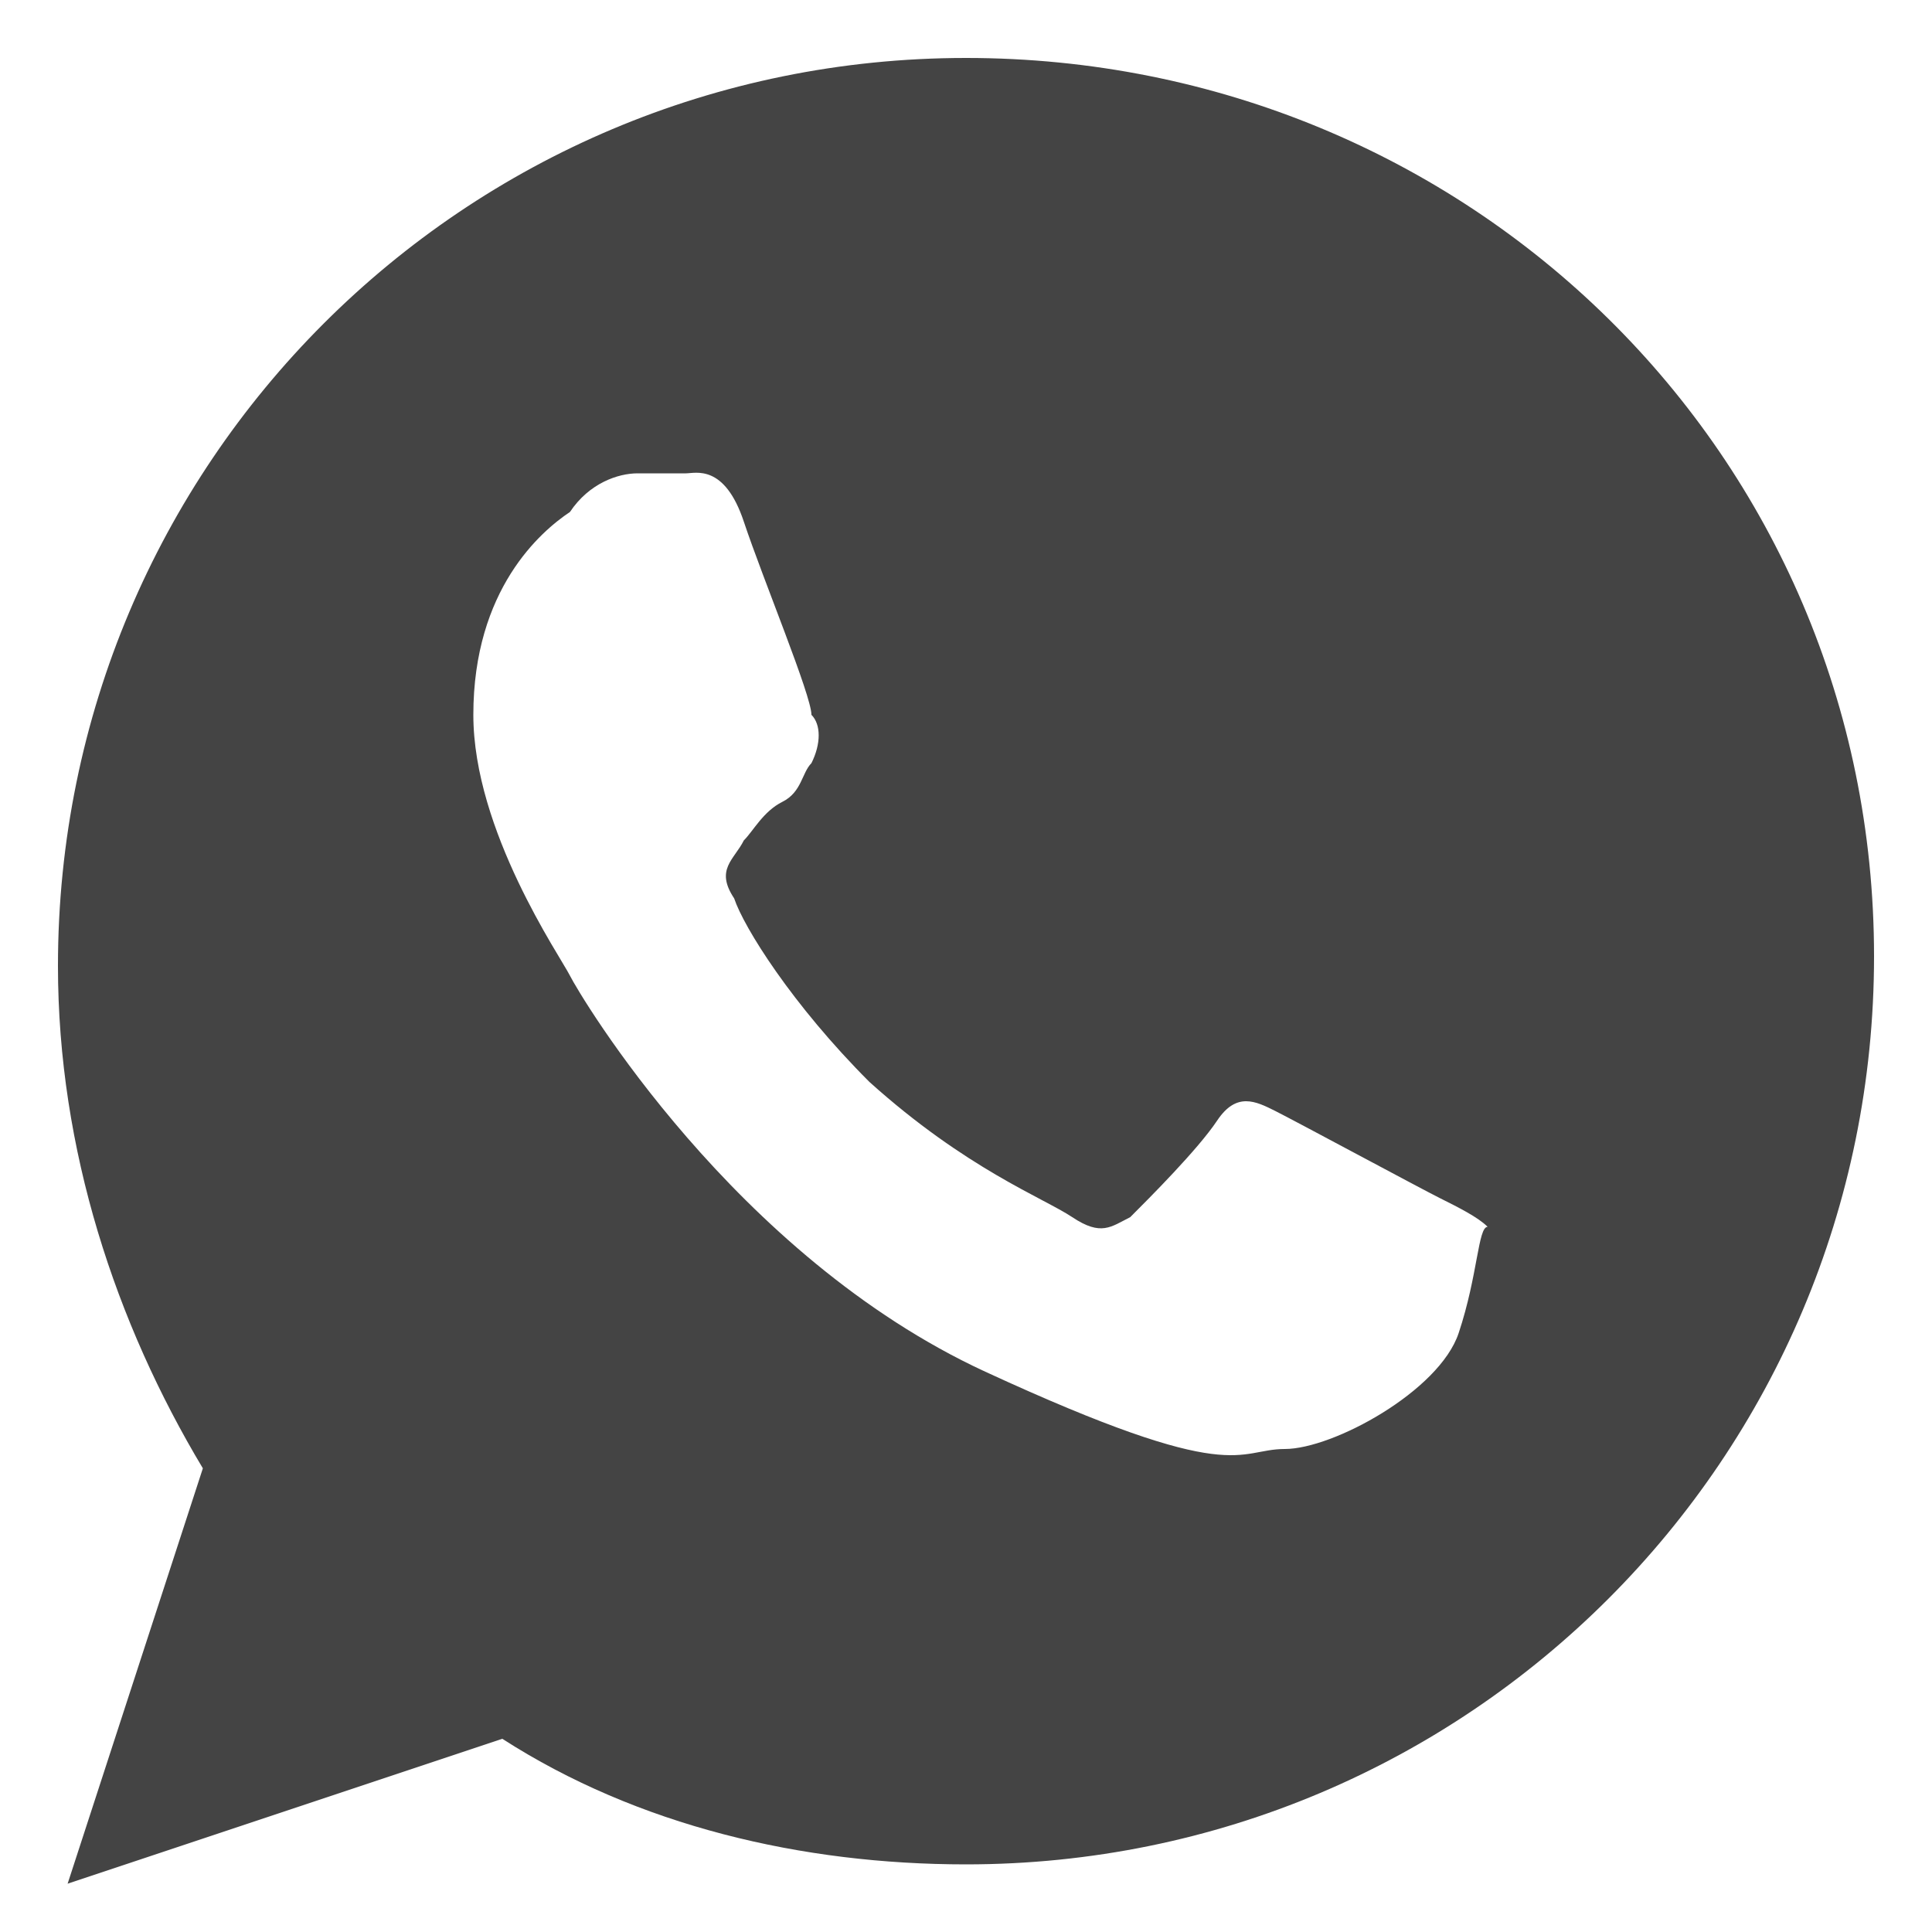
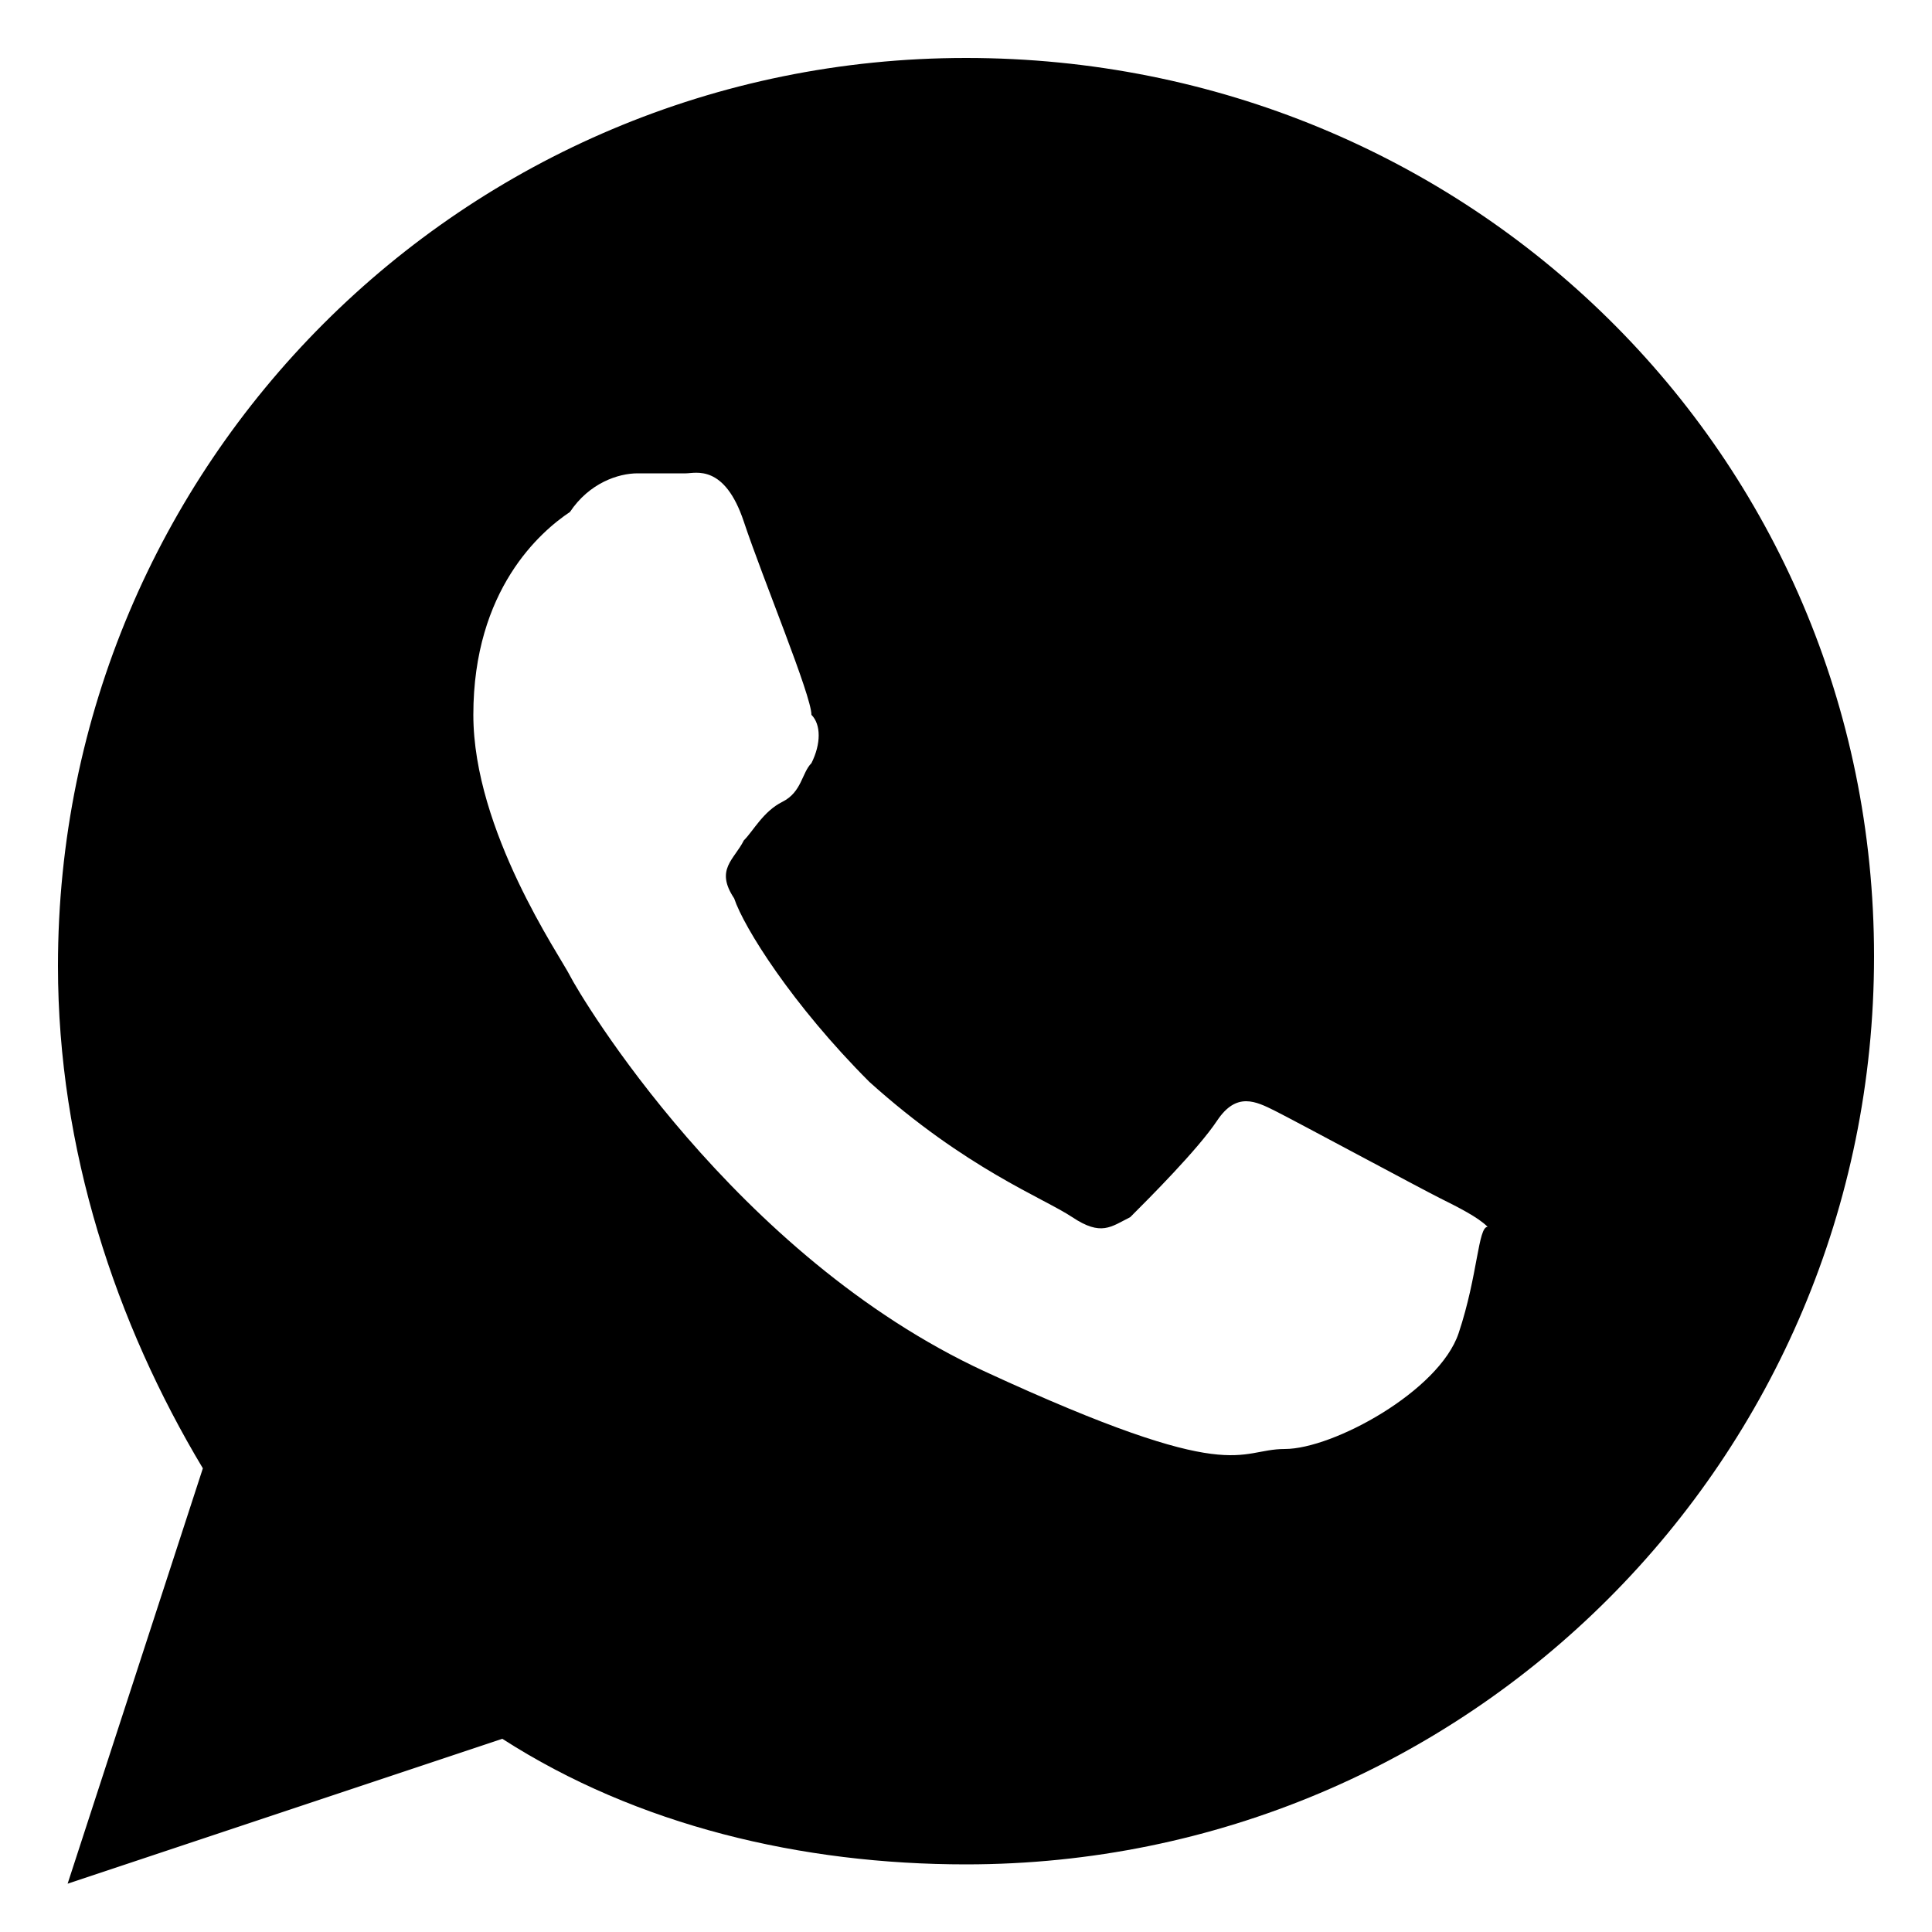
<svg xmlns="http://www.w3.org/2000/svg" version="1.1" id="Ebene_1" x="0px" y="0px" viewBox="0 0 20 20" enable-background="new 0 0 20 20" xml:space="preserve">
-   <path fill="#444444" d="M10,0.6c-5.2,0-9.4,4.2-9.4,9.4c0,1.9,0.6,3.7,1.5,5.2l-1.4,4.3L5.2,18c1.4,0.9,3.1,1.3,4.8,1.3  c5.2,0,9.4-4.2,9.4-9.4S15.2,0.6,10,0.6z M15.1,13.8c-0.2,0.6-1.3,1.2-1.8,1.2c-0.5,0-0.5,0.4-3.1-0.8c-2.6-1.2-4.2-3.9-4.3-4.1  c-0.1-0.2-1-1.5-1-2.7c0-1.3,0.7-1.9,1-2.1C6.1,5,6.4,4.9,6.6,4.9s0.3,0,0.5,0c0.1,0,0.4-0.1,0.6,0.5s0.7,1.8,0.7,2  c0.1,0.1,0.1,0.3,0,0.5C8.3,8,8.3,8.2,8.1,8.3S7.8,8.6,7.7,8.7C7.6,8.9,7.4,9,7.6,9.3c0.1,0.3,0.6,1.1,1.4,1.9  c1,0.9,1.8,1.2,2.1,1.4s0.4,0.1,0.6,0c0.2-0.2,0.7-0.7,0.9-1s0.4-0.2,0.6-0.1c0.2,0.1,1.5,0.8,1.7,0.9s0.4,0.2,0.5,0.3  C15.3,12.7,15.3,13.2,15.1,13.8L15.1,13.8z" />
+   <path d="M10,0.6c-5.2,0-9.4,4.2-9.4,9.4c0,1.9,0.6,3.7,1.5,5.2l-1.4,4.3L5.2,18c1.4,0.9,3.1,1.3,4.8,1.3  c5.2,0,9.4-4.2,9.4-9.4S15.2,0.6,10,0.6z M15.1,13.8c-0.2,0.6-1.3,1.2-1.8,1.2c-0.5,0-0.5,0.4-3.1-0.8c-2.6-1.2-4.2-3.9-4.3-4.1  c-0.1-0.2-1-1.5-1-2.7c0-1.3,0.7-1.9,1-2.1C6.1,5,6.4,4.9,6.6,4.9s0.3,0,0.5,0c0.1,0,0.4-0.1,0.6,0.5s0.7,1.8,0.7,2  c0.1,0.1,0.1,0.3,0,0.5C8.3,8,8.3,8.2,8.1,8.3S7.8,8.6,7.7,8.7C7.6,8.9,7.4,9,7.6,9.3c0.1,0.3,0.6,1.1,1.4,1.9  c1,0.9,1.8,1.2,2.1,1.4s0.4,0.1,0.6,0c0.2-0.2,0.7-0.7,0.9-1s0.4-0.2,0.6-0.1c0.2,0.1,1.5,0.8,1.7,0.9s0.4,0.2,0.5,0.3  C15.3,12.7,15.3,13.2,15.1,13.8L15.1,13.8z" />
</svg>
